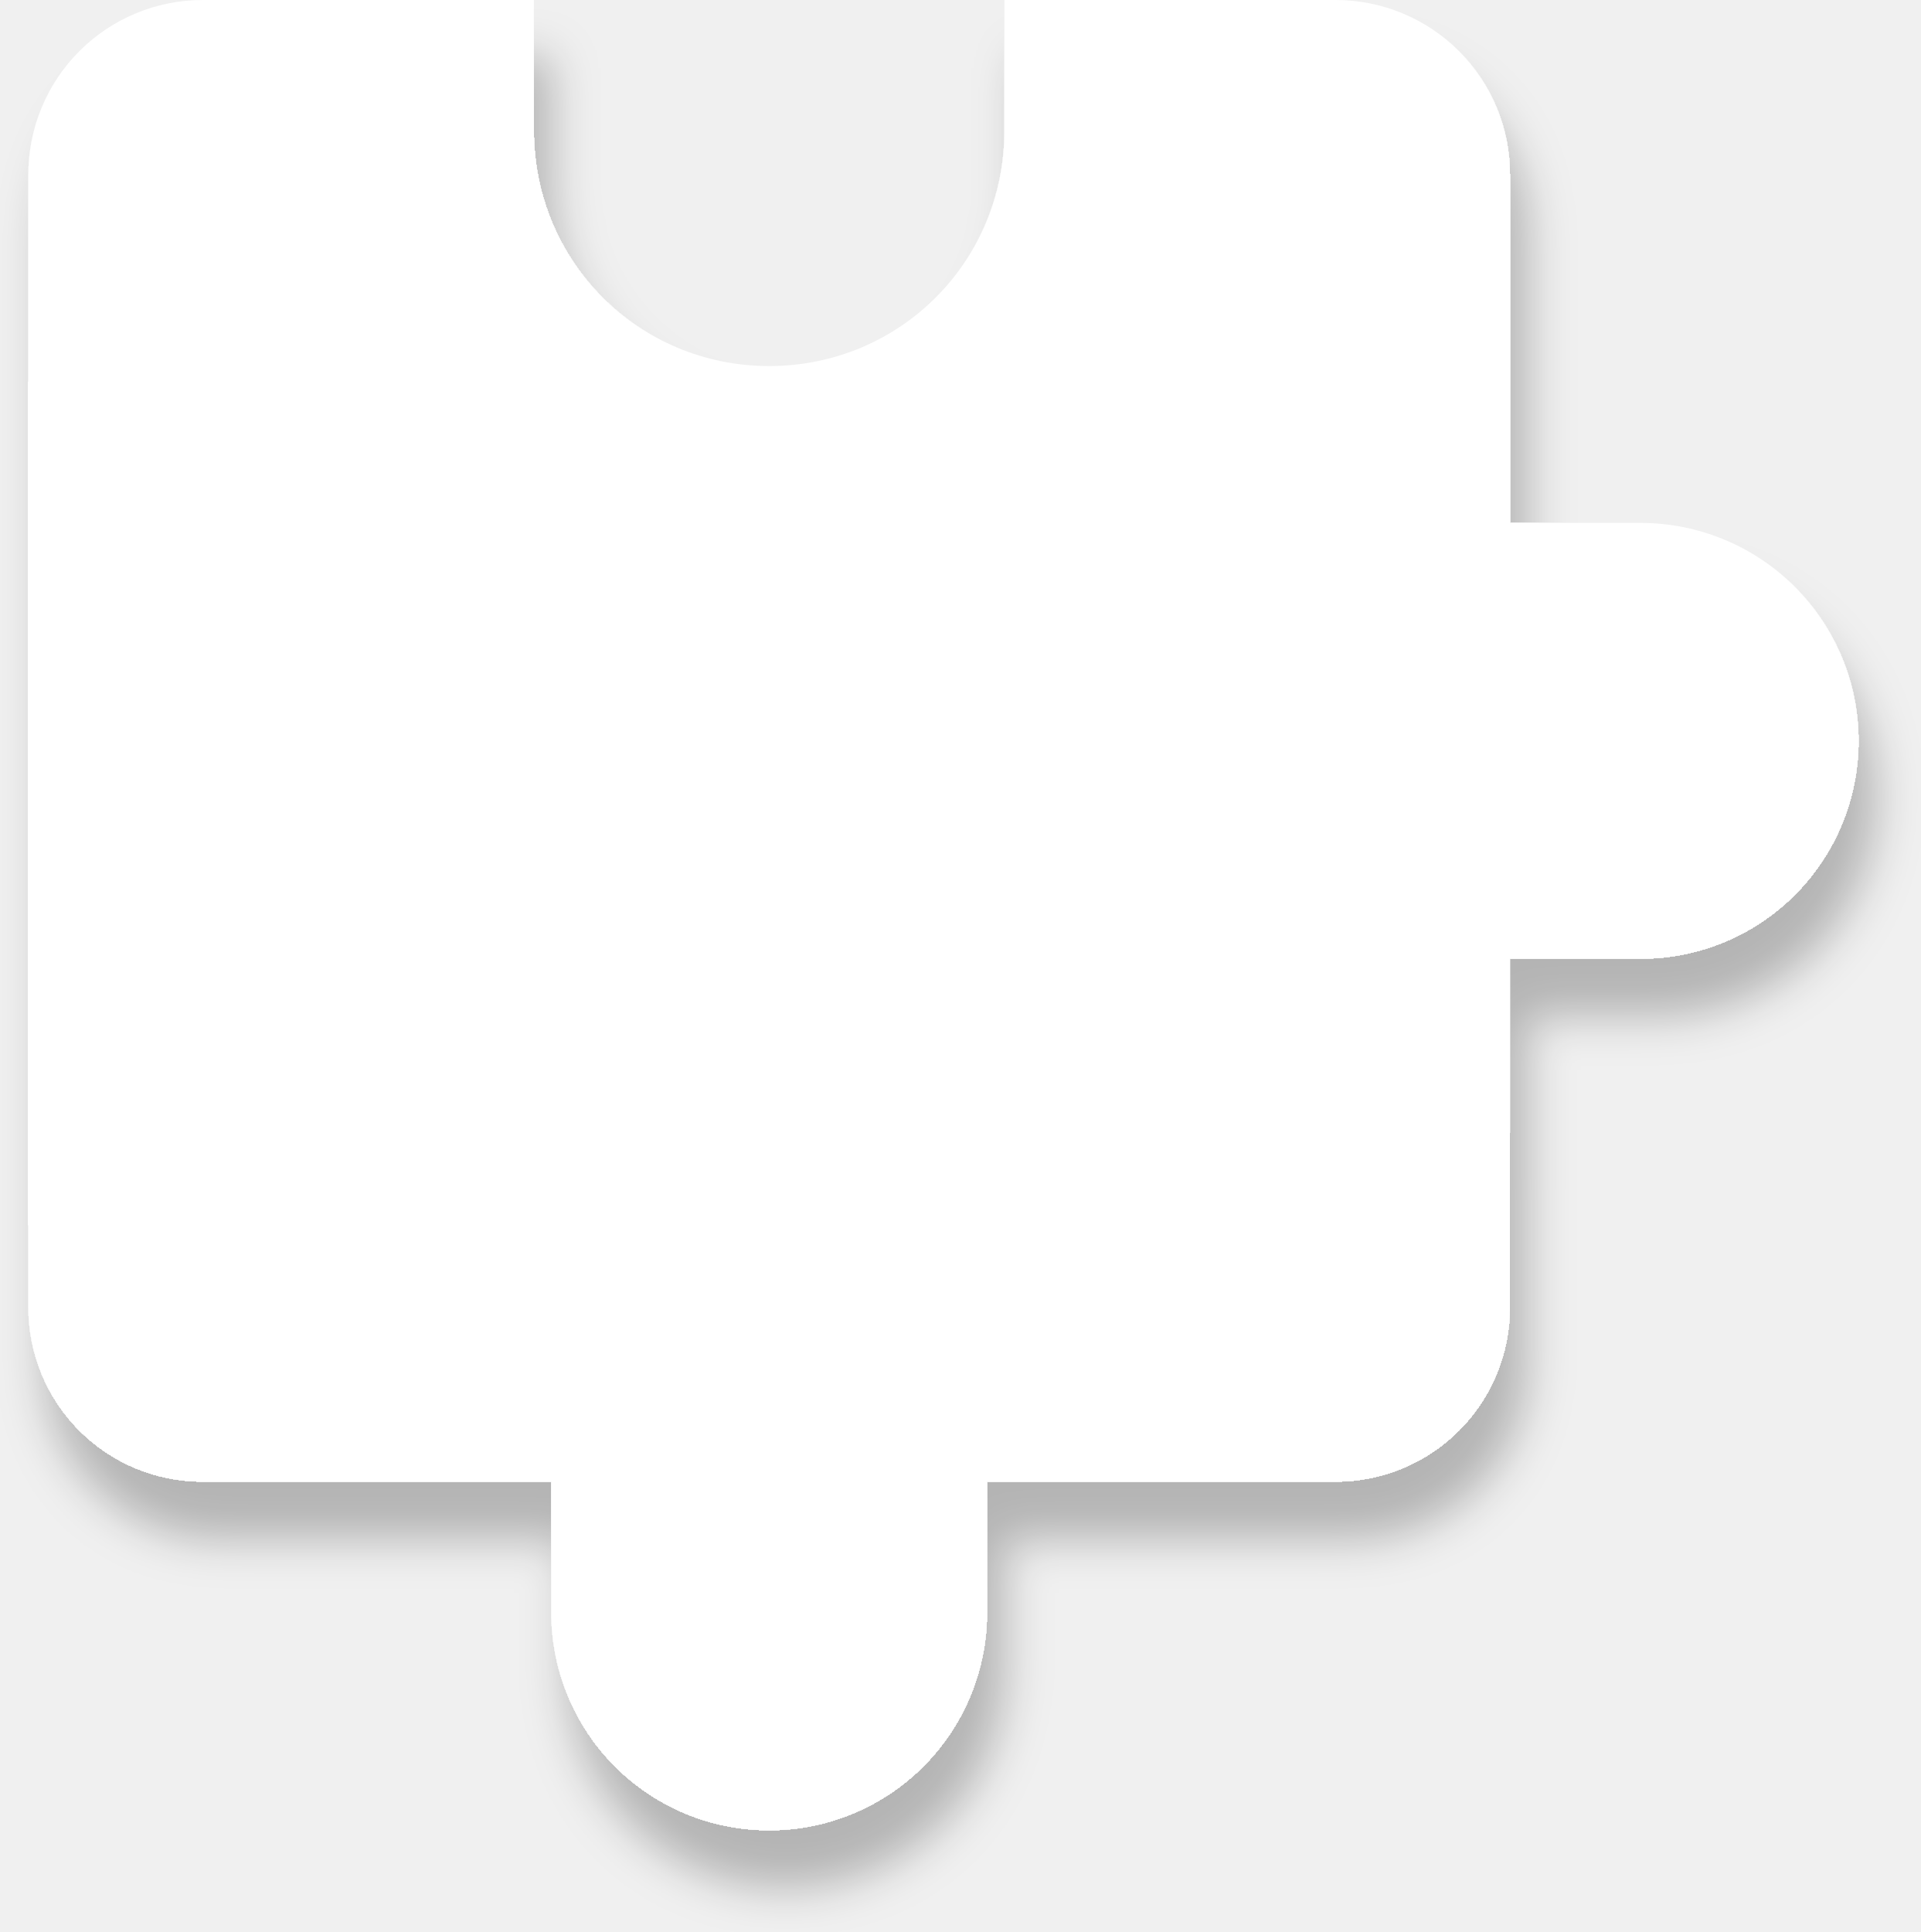
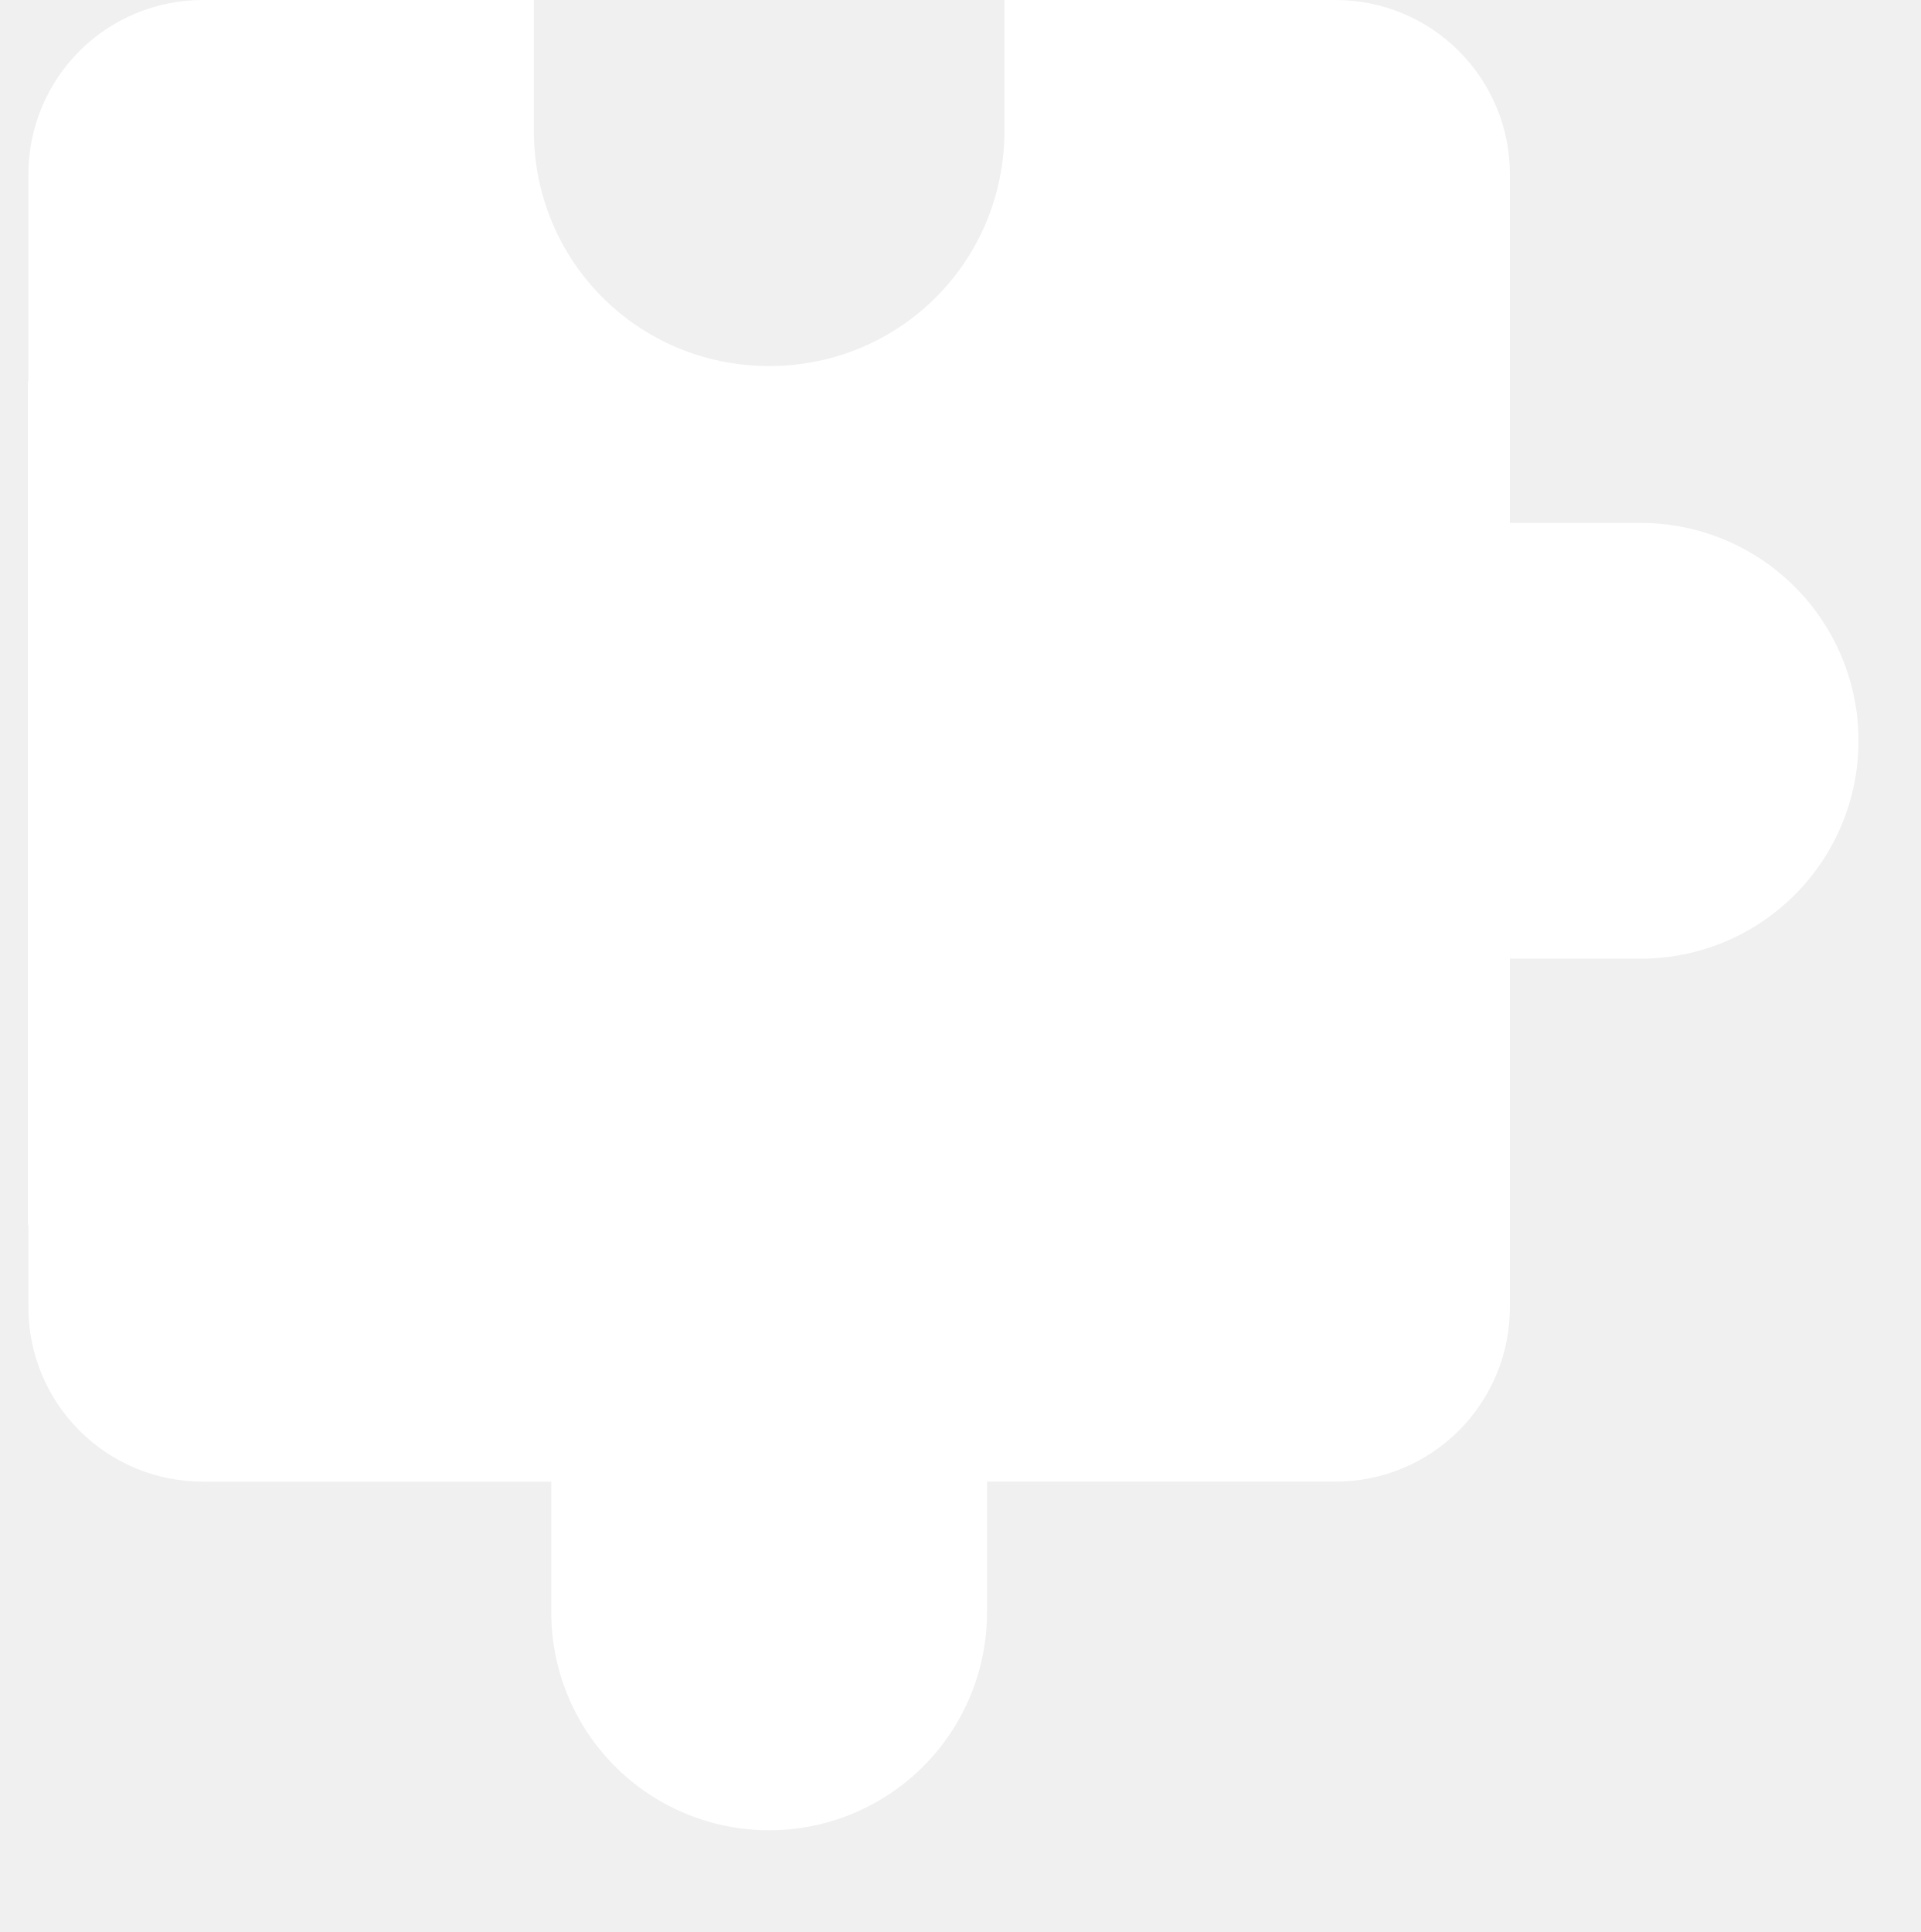
<svg xmlns="http://www.w3.org/2000/svg" preserveAspectRatio="none" overflow="visible" style="display: block;" width="305.109" height="306.914" viewBox="0 0 305.109 306.914" fill="none">
-   <g id="Union" filter="url(#filter0_d_0_4)">
+   <g id="Union">
    <path d="M212.195 2.23384e-09C219.539 -6.59135e-05 226.583 2.917 231.776 8.11C236.969 13.303 239.886 20.346 239.886 27.69L239.885 83.071H260.654C269.834 83.071 278.638 86.718 285.129 93.209C291.621 99.7 295.267 108.505 295.267 117.685C295.267 126.864 291.62 135.668 285.129 142.159C278.638 148.65 269.833 152.298 260.653 152.298H239.885L239.884 207.679C239.884 215.023 236.967 222.066 231.774 227.259C226.581 232.452 219.537 235.37 212.193 235.37H156.81V256.138C156.81 265.318 153.164 274.122 146.672 280.613C140.181 287.105 131.376 290.752 122.196 290.752C113.016 290.752 104.211 287.105 97.72 280.614C91.229 274.123 87.582 265.319 87.582 256.139V235.371H32.2C24.856 235.371 17.812 232.454 12.62 227.261C7.427 222.068 4.509 215.025 4.509 207.681V194.645H4.424V60.611H4.51L4.511 27.692C4.511 20.349 7.428 13.305 12.621 8.112C17.815 2.919 24.858 0.002 32.203 0.002L84.816 0.001L84.815 20.77C84.815 41.537 101.43 58.151 122.198 58.151C142.966 58.151 159.581 41.536 159.581 20.769V0.001L212.195 2.23384e-09Z" fill="white" />
  </g>
  <defs>
    <filter id="filter0_d_0_4" x="-2.38419e-07" y="0" width="305.109" height="306.914" filterUnits="userSpaceOnUse" color-interpolation-filters="sRGB">
      <feFlood flood-opacity="0" result="BackgroundImageFix" />
      <feColorMatrix in="SourceAlpha" type="matrix" values="0 0 0 0 0 0 0 0 0 0 0 0 0 0 0 0 0 0 127 0" result="hardAlpha" />
      <feOffset dx="2.709" dy="9.029" />
      <feGaussianBlur stdDeviation="3.566" />
      <feComposite in2="hardAlpha" operator="out" />
      <feColorMatrix type="matrix" values="0 0 0 0 0 0 0 0 0 0 0 0 0 0 0 0 0 0 0.25 0" />
      <feBlend mode="normal" in2="BackgroundImageFix" result="effect1_dropShadow_0_4" />
      <feBlend mode="normal" in="SourceGraphic" in2="effect1_dropShadow_0_4" result="shape" />
    </filter>
  </defs>
</svg>
